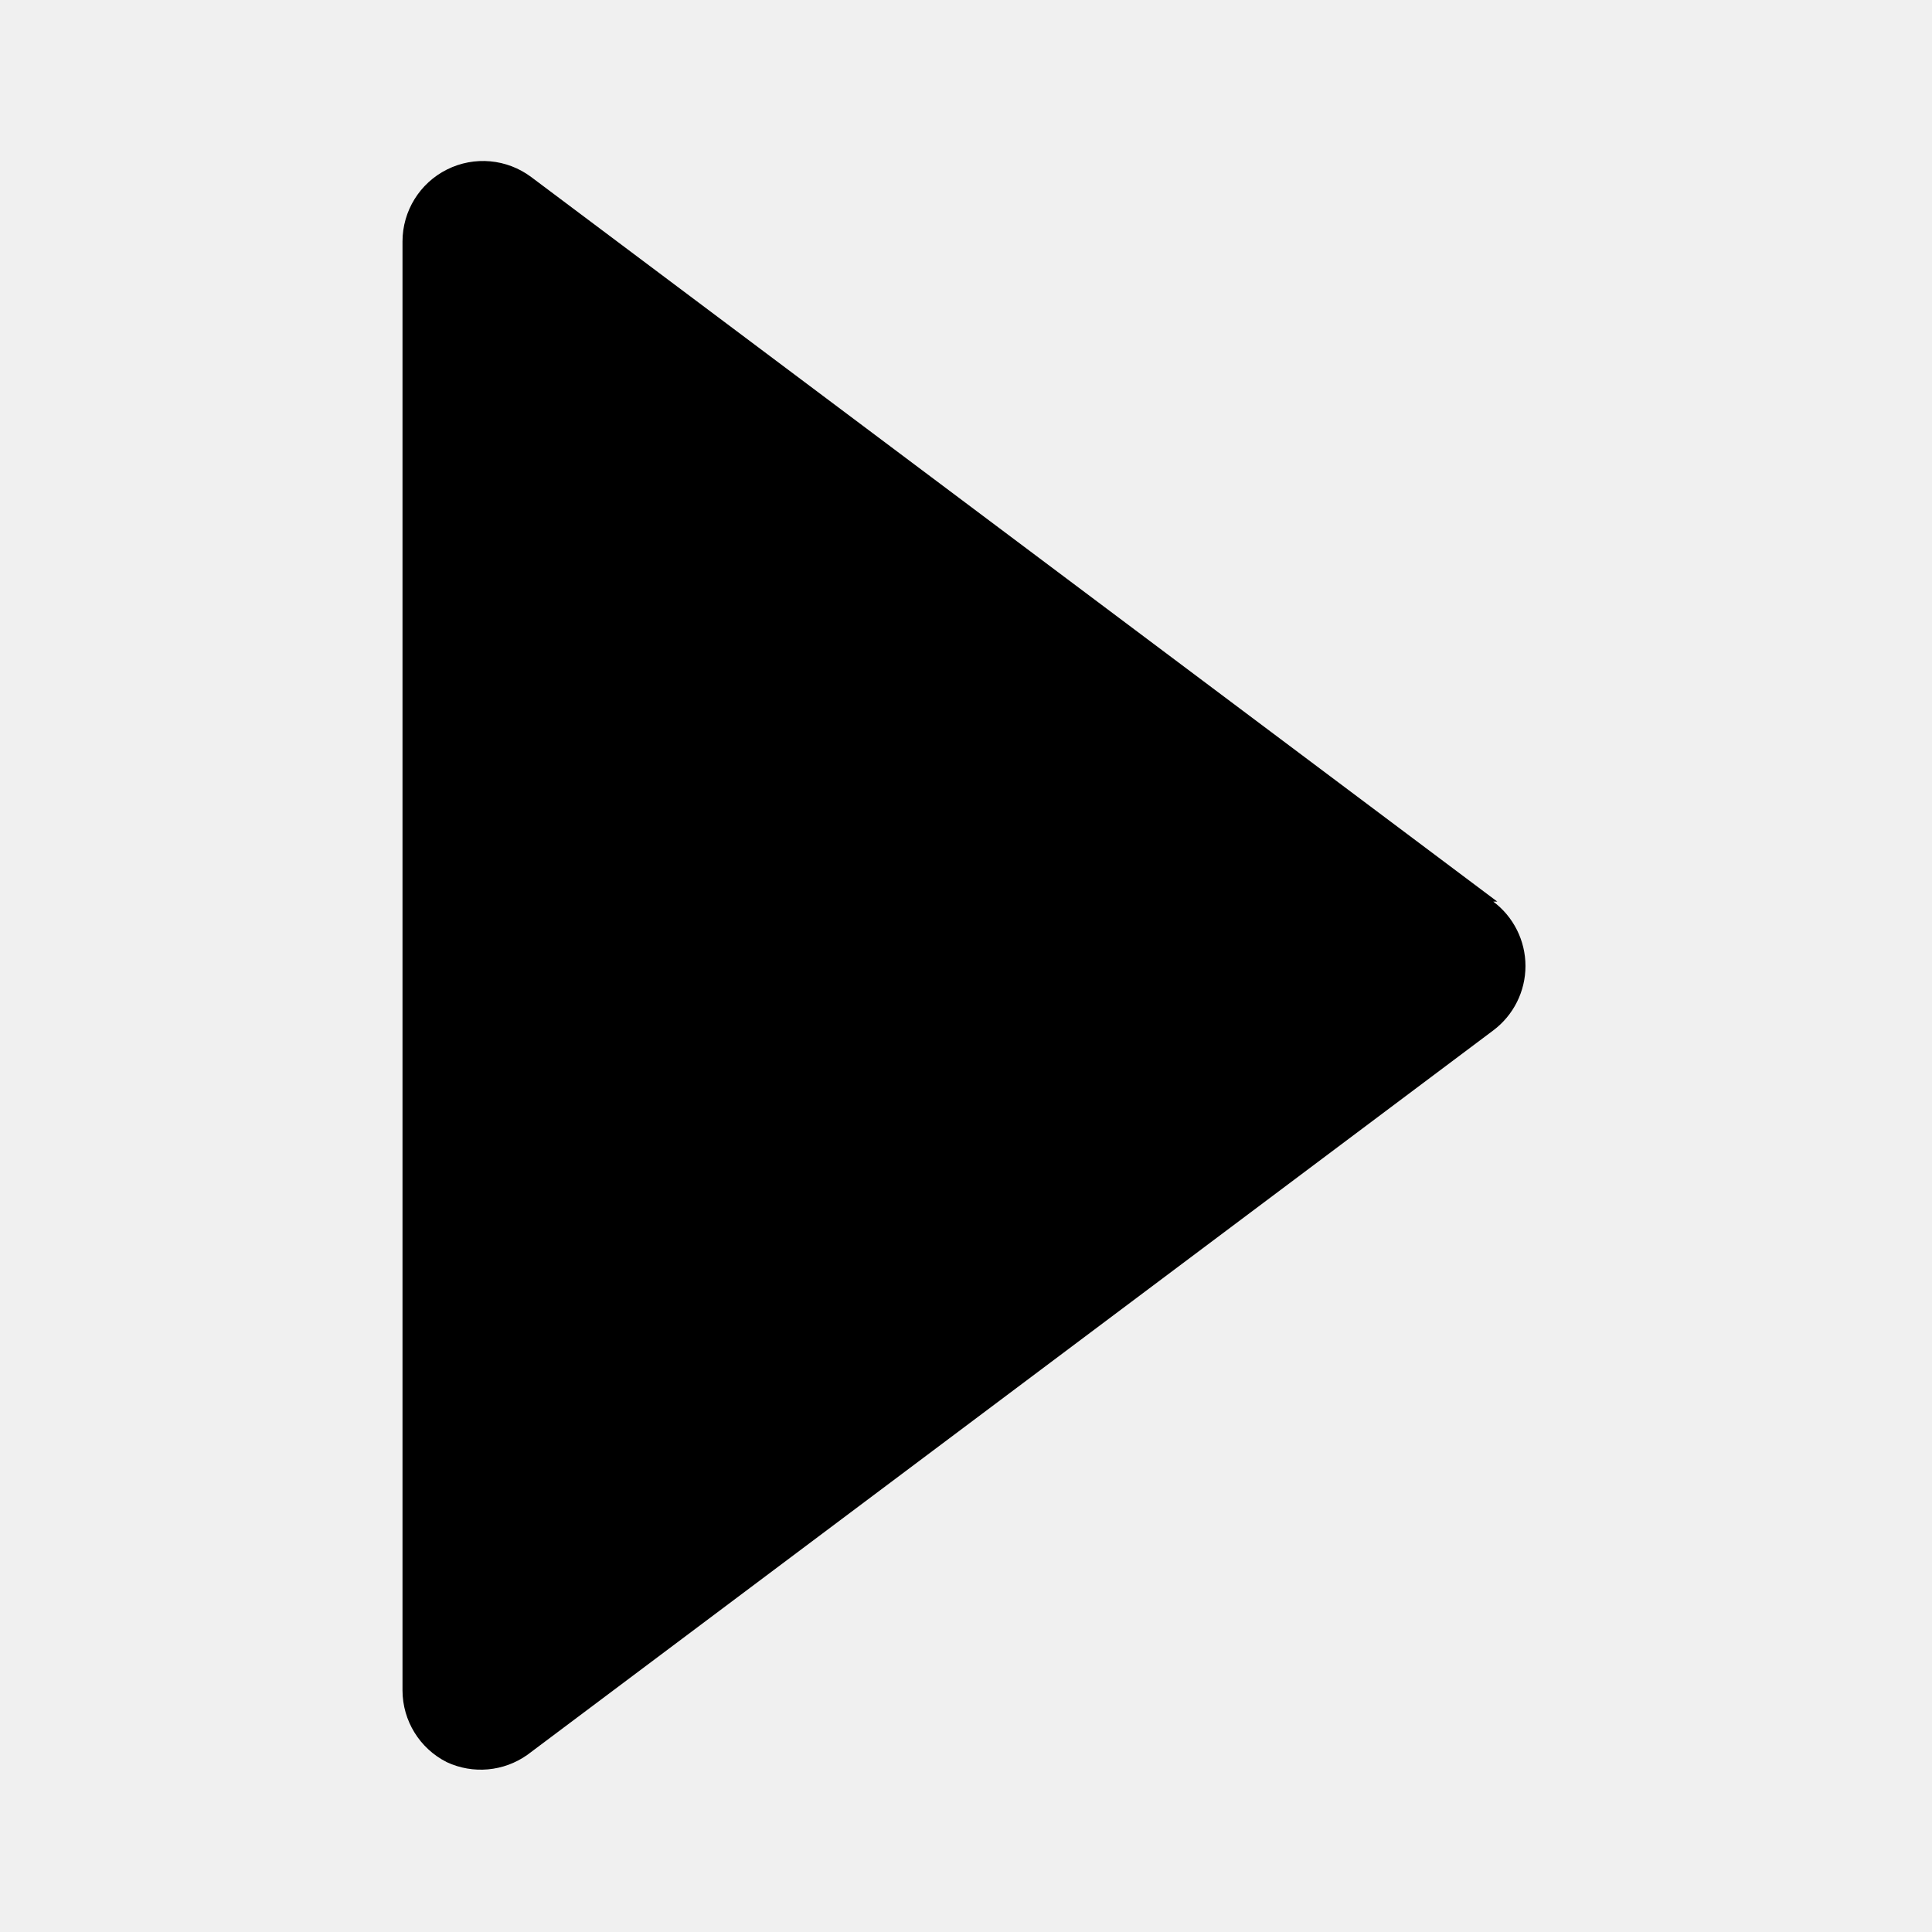
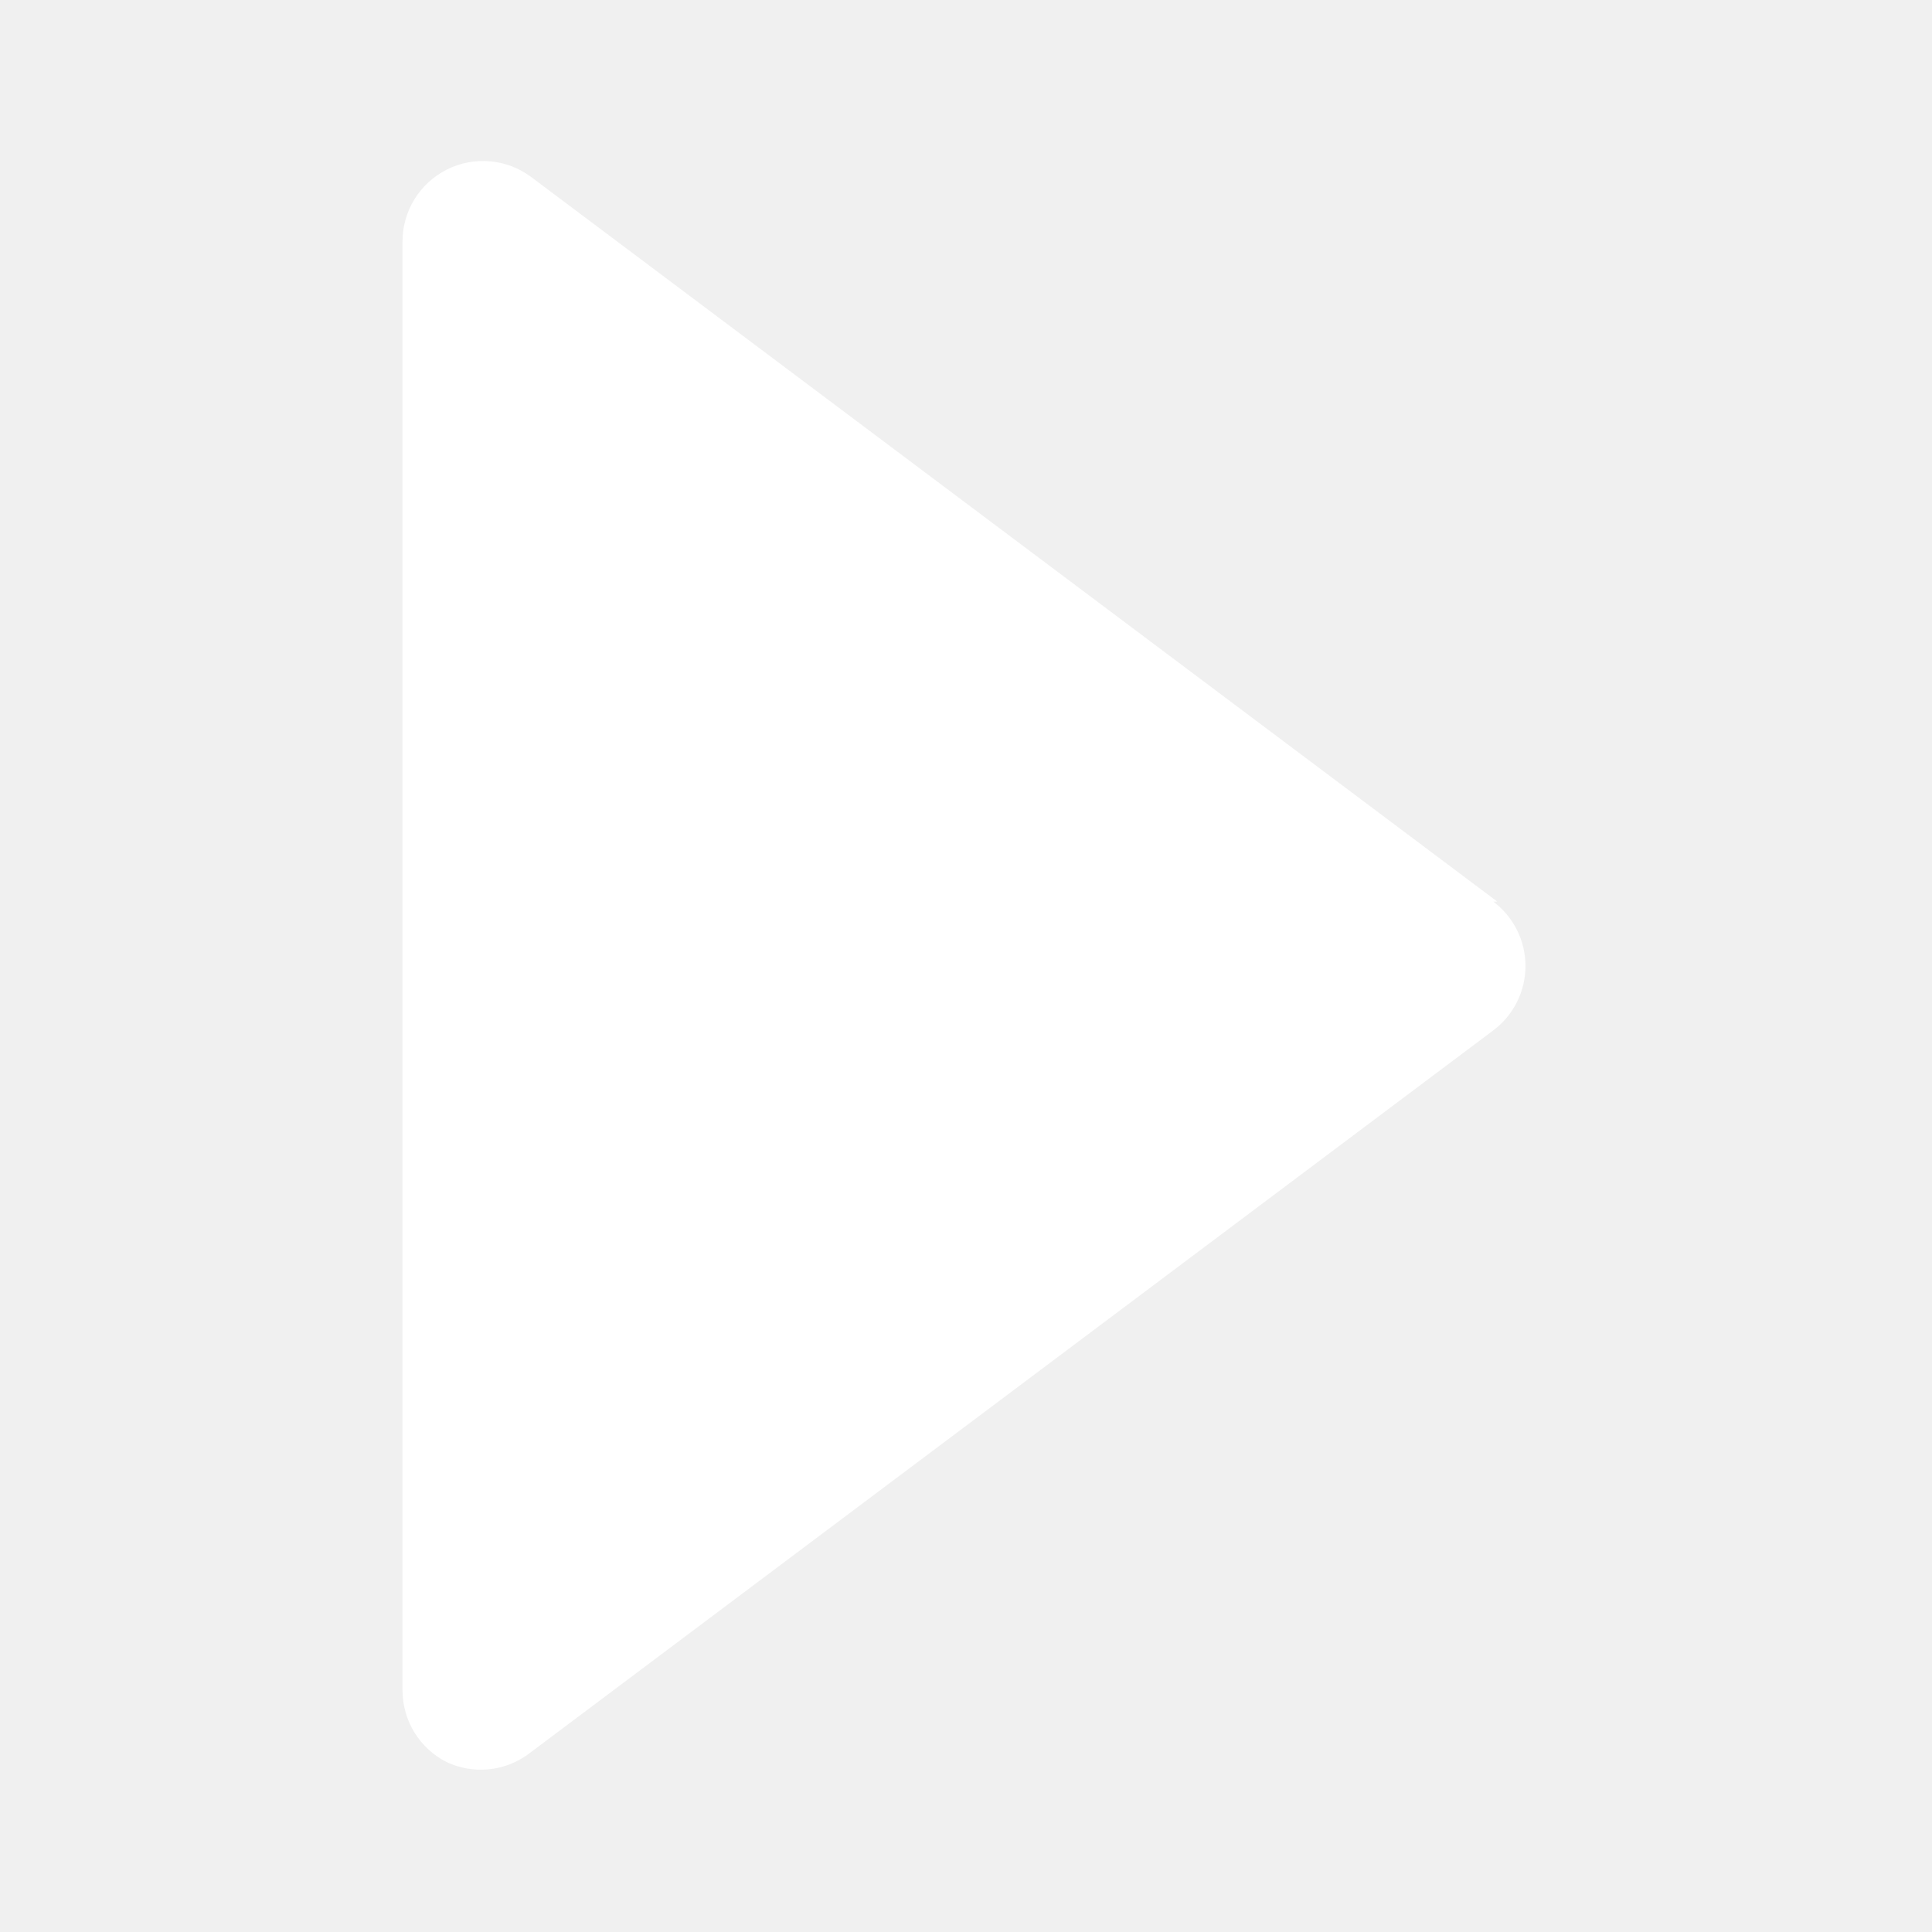
- <svg xmlns="http://www.w3.org/2000/svg" fill="#000000" width="800px" height="800px" viewBox="0 0 24 24" id="next" data-name="Flat Color" class="icon flat-color">
-   <path id="primary" d="M18.6,11.2l-12-9A1,1,0,0,0,5,3V21a1,1,0,0,0,.55.89,1,1,0,0,0,1-.09l12-9a1,1,0,0,0,0-1.6Z" style="fill: rgb(0, 0, 0);" />
+ <svg xmlns="http://www.w3.org/2000/svg" fill="white" width="800px" height="800px" viewBox="0 0 24 24" id="next" data-name="Flat Color" class="icon flat-color">
+   <path id="primary" d="M18.6,11.2l-12-9A1,1,0,0,0,5,3V21a1,1,0,0,0,.55.89,1,1,0,0,0,1-.09l12-9a1,1,0,0,0,0-1.6Z" style="fill: white;" />
</svg>
